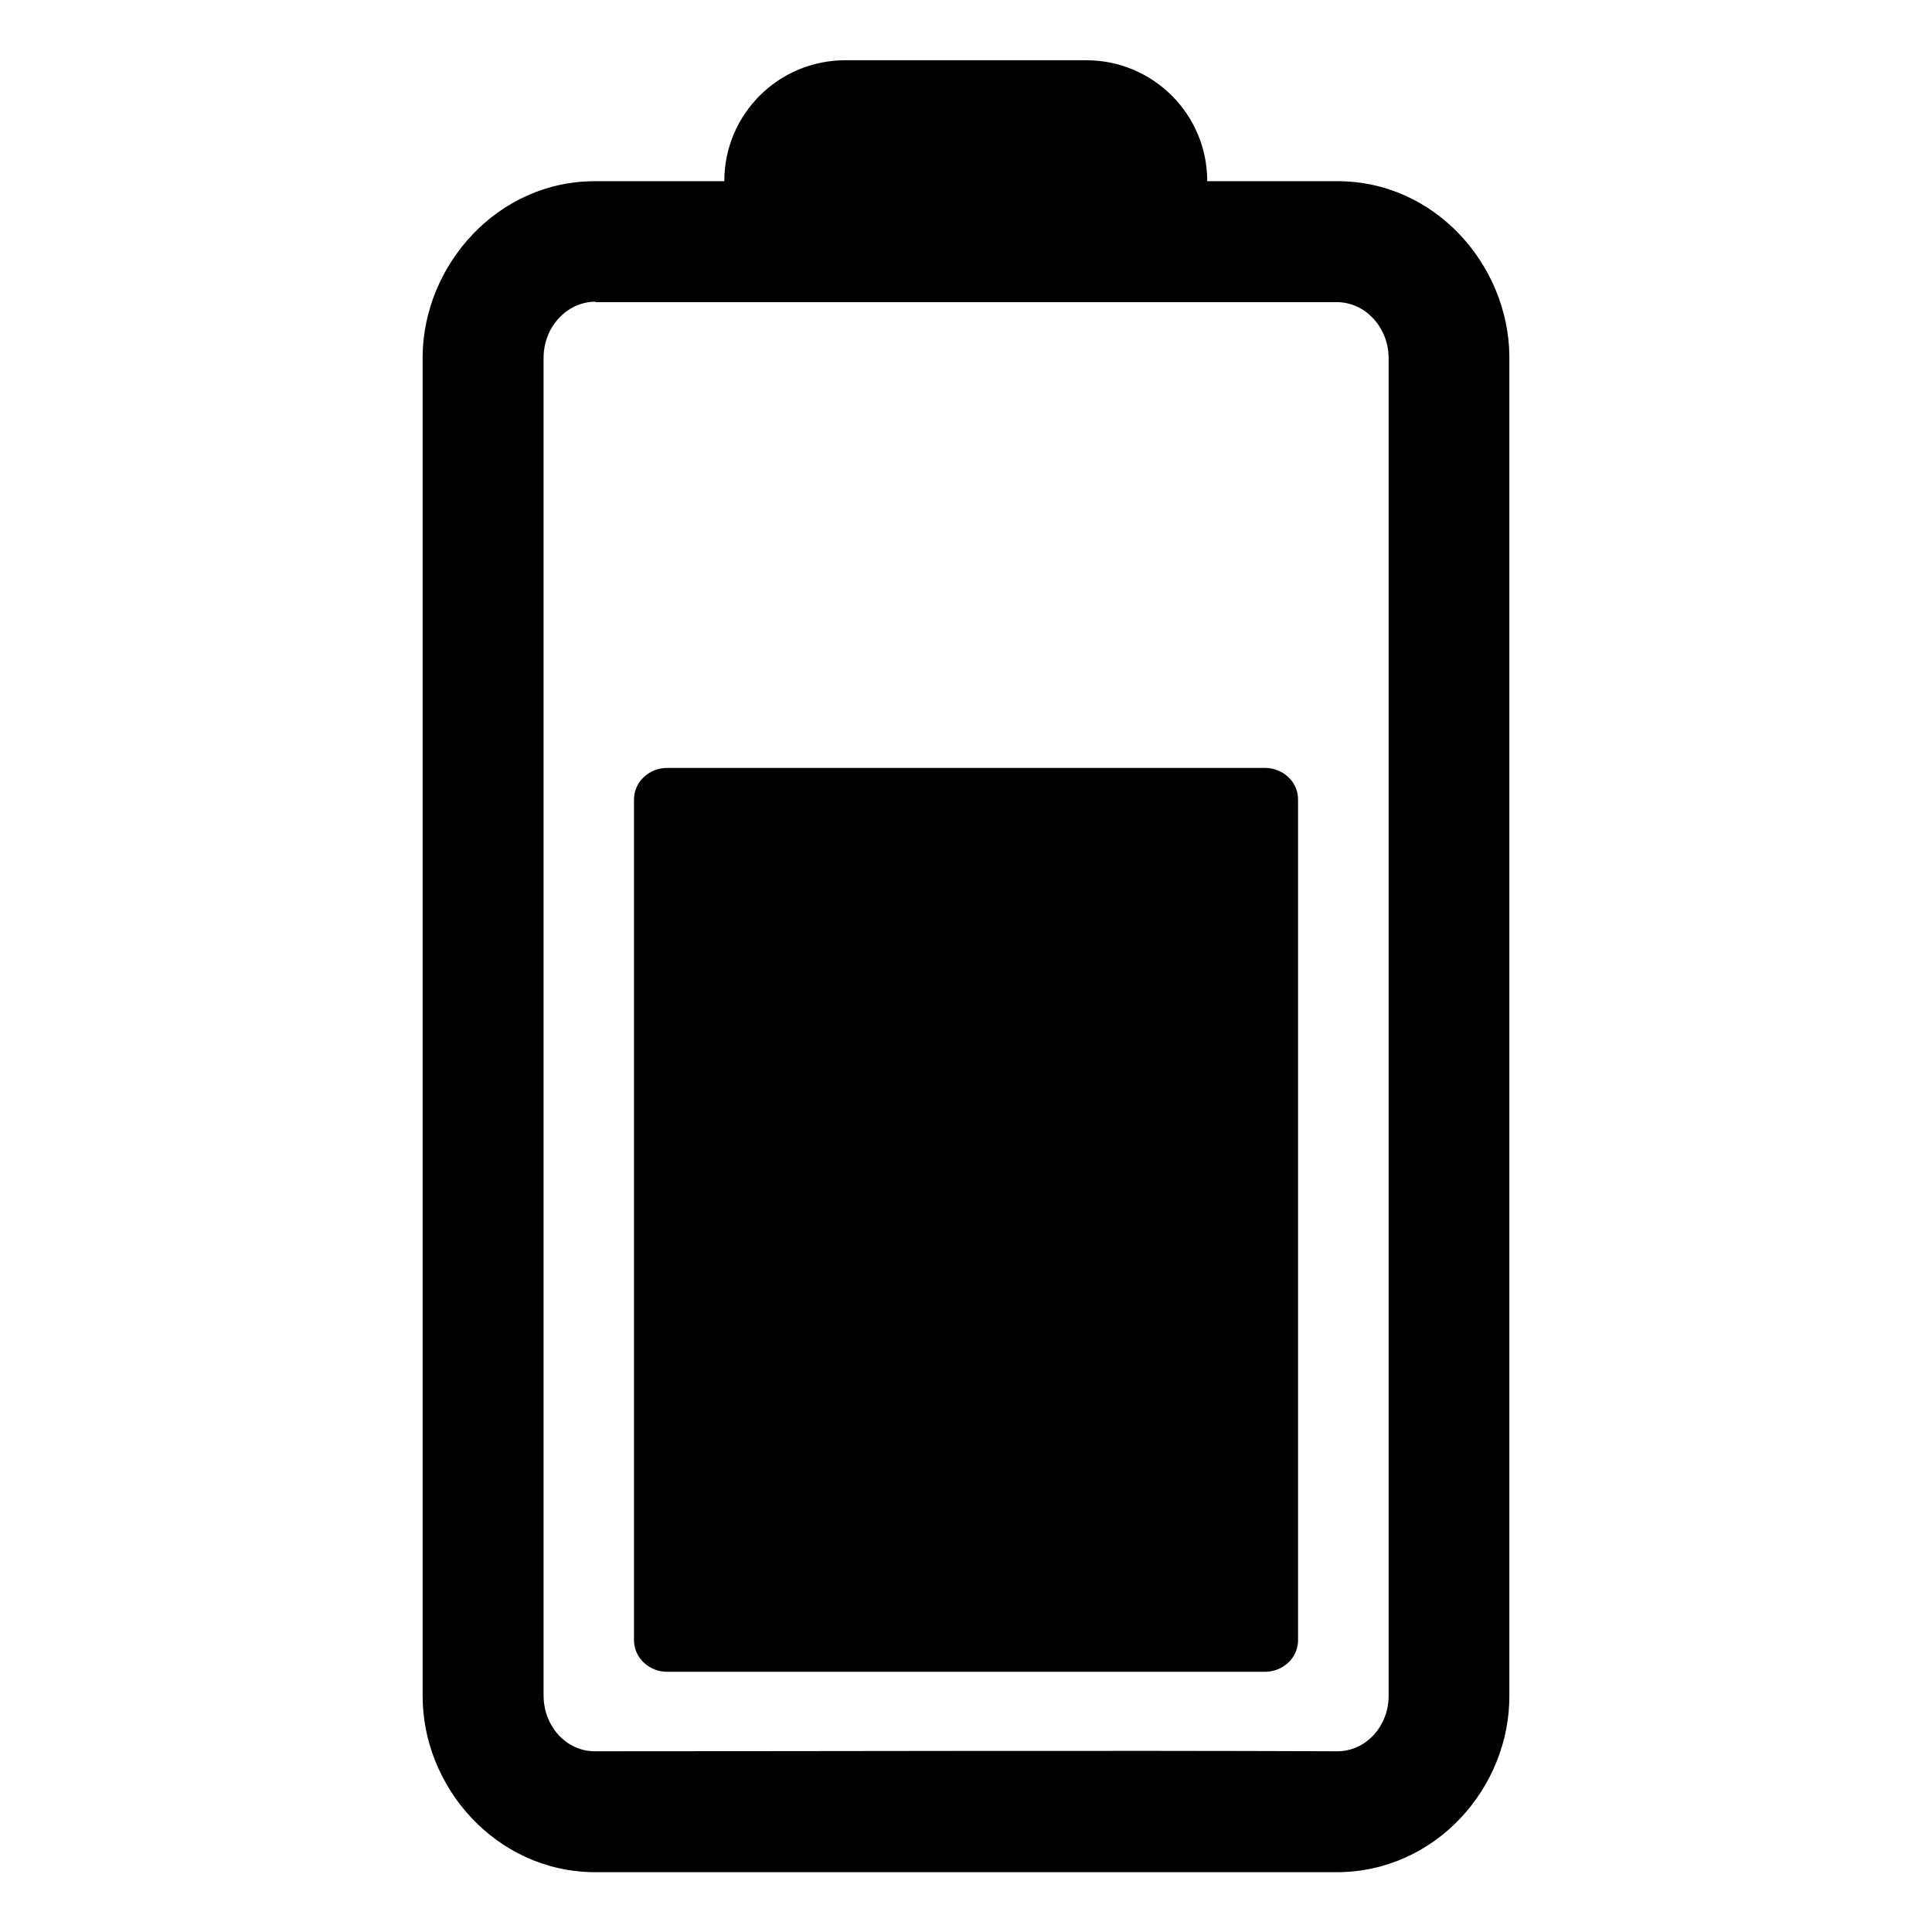
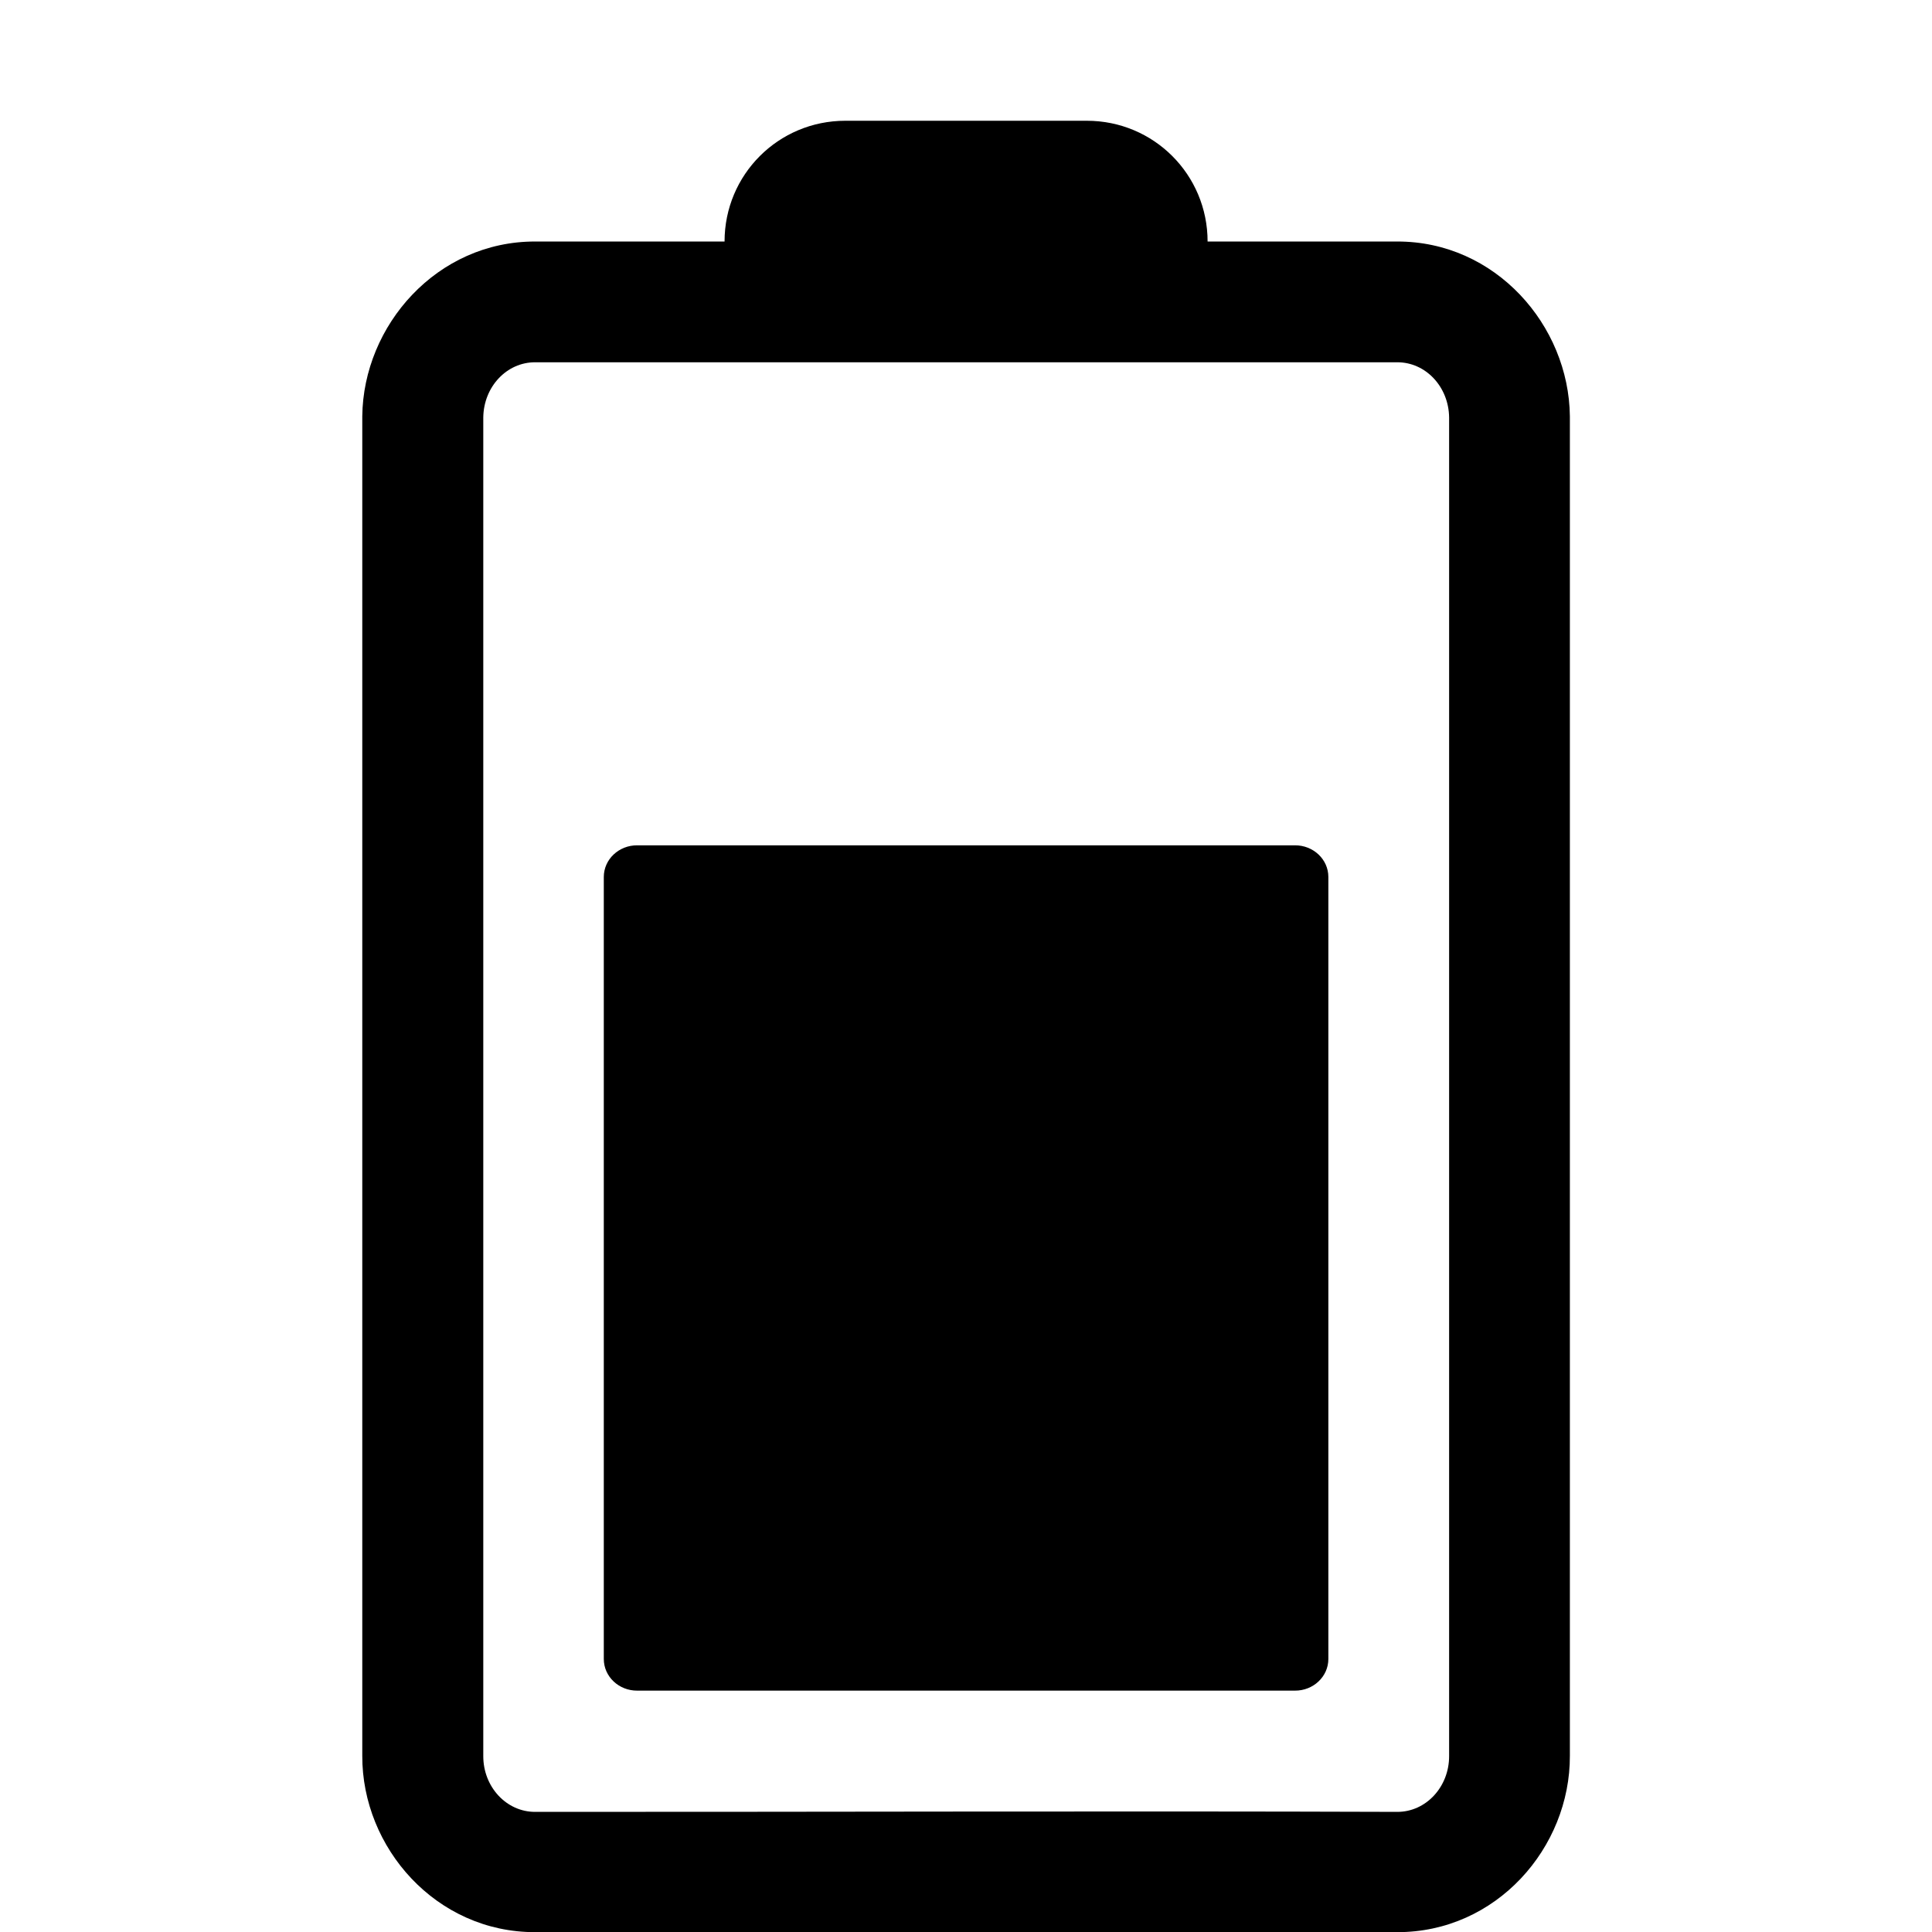
<svg xmlns="http://www.w3.org/2000/svg" id="svg8" version="1.1" viewBox="0 0 4.233 4.233" height="16" width="16">
  <defs id="defs2" />
  <g id="g1156" style="display:inline">
-     <g id="g857">
-       <path id="path915" style="color:#000000;font-style:normal;font-variant:normal;font-weight:normal;font-stretch:normal;font-size:medium;line-height:normal;font-family:sans-serif;font-variant-ligatures:normal;font-variant-position:normal;font-variant-caps:normal;font-variant-numeric:normal;font-variant-alternates:normal;font-variant-east-asian:normal;font-feature-settings:normal;font-variation-settings:normal;text-indent:0;text-align:start;text-decoration:none;text-decoration-line:none;text-decoration-style:solid;text-decoration-color:#000000;letter-spacing:normal;word-spacing:normal;text-transform:none;writing-mode:lr-tb;direction:ltr;text-orientation:mixed;dominant-baseline:auto;baseline-shift:baseline;text-anchor:start;white-space:normal;shape-padding:0;shape-margin:0;inline-size:0;clip-rule:nonzero;display:inline;overflow:visible;visibility:visible;isolation:auto;mix-blend-mode:normal;color-interpolation:sRGB;color-interpolation-filters:linearRGB;solid-color:#000000;solid-opacity:1;vector-effect:none;fill:#000000;fill-opacity:1;fill-rule:nonzero;stroke:none;stroke-width:4.058;stroke-linecap:round;stroke-linejoin:round;stroke-miterlimit:4;stroke-dasharray:none;stroke-dashoffset:0;stroke-opacity:1;paint-order:stroke markers fill;color-rendering:auto;image-rendering:auto;shape-rendering:auto;text-rendering:auto;enable-background:accumulate;stop-color:#000000" d="M 5.527,6.359 C 5.375,6.358 5.25,6.475 5.25,6.621 c 0,2.323 0,4.646 0,6.969 0.005,0.143 0.128,0.255 0.277,0.254 h 4.945 c 0.149,0.001 0.273,-0.111 0.277,-0.254 0,-2.323 0,-4.646 0,-6.969 C 10.75,6.475 10.625,6.358 10.473,6.359 Z" transform="scale(0.2645833)" />
-       <g id="g838">
-         <path id="path889" style="color:#000000;font-style:normal;font-variant:normal;font-weight:normal;font-stretch:normal;font-size:medium;line-height:normal;font-family:sans-serif;font-variant-ligatures:normal;font-variant-position:normal;font-variant-caps:normal;font-variant-numeric:normal;font-variant-alternates:normal;font-variant-east-asian:normal;font-feature-settings:normal;font-variation-settings:normal;text-indent:0;text-align:start;text-decoration:none;text-decoration-line:none;text-decoration-style:solid;text-decoration-color:#000000;letter-spacing:normal;word-spacing:normal;text-transform:none;writing-mode:lr-tb;direction:ltr;text-orientation:mixed;dominant-baseline:auto;baseline-shift:baseline;text-anchor:start;white-space:normal;shape-padding:0;shape-margin:0;inline-size:0;clip-rule:nonzero;display:inline;overflow:visible;visibility:visible;isolation:auto;mix-blend-mode:normal;color-interpolation:sRGB;color-interpolation-filters:linearRGB;solid-color:#000000;solid-opacity:1;vector-effect:none;fill:#000000;fill-opacity:1;fill-rule:nonzero;stroke:none;stroke-width:1;stroke-linecap:round;stroke-linejoin:round;stroke-miterlimit:4;stroke-dasharray:none;stroke-dashoffset:0;stroke-opacity:1;paint-order:stroke markers fill;color-rendering:auto;image-rendering:auto;shape-rendering:auto;text-rendering:auto;enable-background:accumulate;stop-color:#000000" d="M 1.305,0.397 C 1.09,0.396 0.928,0.581 0.926,0.78 c -2.7e-6,6.8791e-4 -2.7e-6,0.001 0,0.002 V 3.715 c -7.144e-4,0.201 0.162,0.387 0.379,0.387 0.541,0 1.082,0 1.623,0 C 3.146,4.102 3.308,3.916 3.307,3.715 V 0.782 c 2.7e-6,-6.8791e-4 2.7e-6,-0.001 0,-0.002 C 3.305,0.581 3.144,0.396 2.929,0.397 c -0.541,0 -1.082,0 -1.623,0 z m -5.16e-4,0.265 c 0.541,0 1.083,0 1.624,0 0.062,-2.6003e-4 0.113,0.054 0.114,0.121 V 3.715 c 2.402e-4,0.068 -0.051,0.123 -0.114,0.122 -0.542,-0.002 -1.082,0 -1.624,0 C 1.242,3.838 1.191,3.783 1.191,3.715 V 0.782 C 1.192,0.715 1.243,0.661 1.305,0.661 Z" />
-         <rect style="opacity:1;fill:#000000;stroke:none;stroke-width:0.544;stroke-linecap:round;stroke-linejoin:round;stroke-miterlimit:4;stroke-dasharray:none;paint-order:normal" id="rect832" width="1.058" height="0.529" x="1.587" y="0.132" ry="0.265" />
-       </g>
+     <g id="g838">
+       <path id="path898" style="color:#000000;font-style:normal;font-variant:normal;font-weight:normal;font-stretch:normal;font-size:medium;line-height:normal;font-family:sans-serif;font-variant-ligatures:normal;font-variant-position:normal;font-variant-caps:normal;font-variant-numeric:normal;font-variant-alternates:normal;font-variant-east-asian:normal;font-feature-settings:normal;font-variation-settings:normal;text-indent:0;text-align:start;text-decoration:none;text-decoration-line:none;text-decoration-style:solid;text-decoration-color:#000000;letter-spacing:normal;word-spacing:normal;text-transform:none;writing-mode:lr-tb;direction:ltr;text-orientation:mixed;dominant-baseline:auto;baseline-shift:baseline;text-anchor:start;white-space:normal;shape-padding:0;shape-margin:0;inline-size:0;clip-rule:nonzero;display:inline;overflow:visible;visibility:visible;isolation:auto;mix-blend-mode:normal;color-interpolation:sRGB;color-interpolation-filters:linearRGB;solid-color:#000000;solid-opacity:1;vector-effect:none;fill:#000000;fill-opacity:1;fill-rule:nonzero;stroke:none;stroke-width:4.058;stroke-linecap:round;stroke-linejoin:round;stroke-miterlimit:4;stroke-dasharray:none;stroke-dashoffset:0;stroke-opacity:1;paint-order:stroke markers fill;color-rendering:auto;image-rendering:auto;shape-rendering:auto;text-rendering:auto;enable-background:accumulate;stop-color:#000000" d="M 5.277,7 C 5.125,6.999 5,7.116 5,7.262 5,9.421 5,11.579 5,13.738 5,13.884 5.125,14.001 5.277,14 H 10.723 C 10.875,14.001 11,13.884 11,13.738 11,11.579 11,9.421 11,7.262 11,7.116 10.875,6.999 10.723,7 Z" transform="scale(0.2645833)" />
+       <path id="path866" style="color:#000000;font-style:normal;font-variant:normal;font-weight:normal;font-stretch:normal;font-size:medium;line-height:normal;font-family:sans-serif;font-variant-ligatures:normal;font-variant-position:normal;font-variant-caps:normal;font-variant-numeric:normal;font-variant-alternates:normal;font-variant-east-asian:normal;font-feature-settings:normal;font-variation-settings:normal;text-indent:0;text-align:start;text-decoration:none;text-decoration-line:none;text-decoration-style:solid;text-decoration-color:#000000;letter-spacing:normal;word-spacing:normal;text-transform:none;writing-mode:lr-tb;direction:ltr;text-orientation:mixed;dominant-baseline:auto;baseline-shift:baseline;text-anchor:start;white-space:normal;shape-padding:0;shape-margin:0;inline-size:0;clip-rule:nonzero;display:inline;overflow:visible;visibility:visible;isolation:auto;mix-blend-mode:normal;color-interpolation:sRGB;color-interpolation-filters:linearRGB;solid-color:#000000;solid-opacity:1;vector-effect:none;fill:#000000;fill-opacity:1;fill-rule:nonzero;stroke:none;stroke-width:3.78;stroke-linecap:round;stroke-linejoin:round;stroke-miterlimit:4;stroke-dasharray:none;stroke-dashoffset:0;stroke-opacity:1;paint-order:stroke markers fill;color-rendering:auto;image-rendering:auto;shape-rendering:auto;text-rendering:auto;enable-background:accumulate;stop-color:#000000" d="M 7 1 C 6.446 1 6 1.446 6 2 L 4.434 2 C 3.619 1.997 3.008 2.694 3 3.447 C 3 3.45 3 3.452 3 3.455 L 3 4 L 3 14.539 C 2.997 15.3 3.611 16.003 4.434 16 L 11.568 16 C 12.391 16.003 13.003 15.3 13 14.539 L 13 3.455 C 13 3.452 13 3.45 13 3.447 C 12.992 2.694 12.383 1.997 11.568 2 L 10 2 C 10 1.446 9.554 1 9 1 L 7 1 z M 4.432 3 L 11.57 3 C 11.806 2.999 11.997 3.203 12 3.457 L 12 14.541 C 12.001 14.797 11.808 15.005 11.57 15.004 C 9.25 14.996 6.753 15.005 4.432 15.004 C 4.194 15.005 4.001 14.797 4.002 14.541 L 4.002 3.457 C 4.005 3.203 4.196 2.999 4.432 3 z " transform="scale(0.2645833)" />
    </g>
  </g>
</svg>
